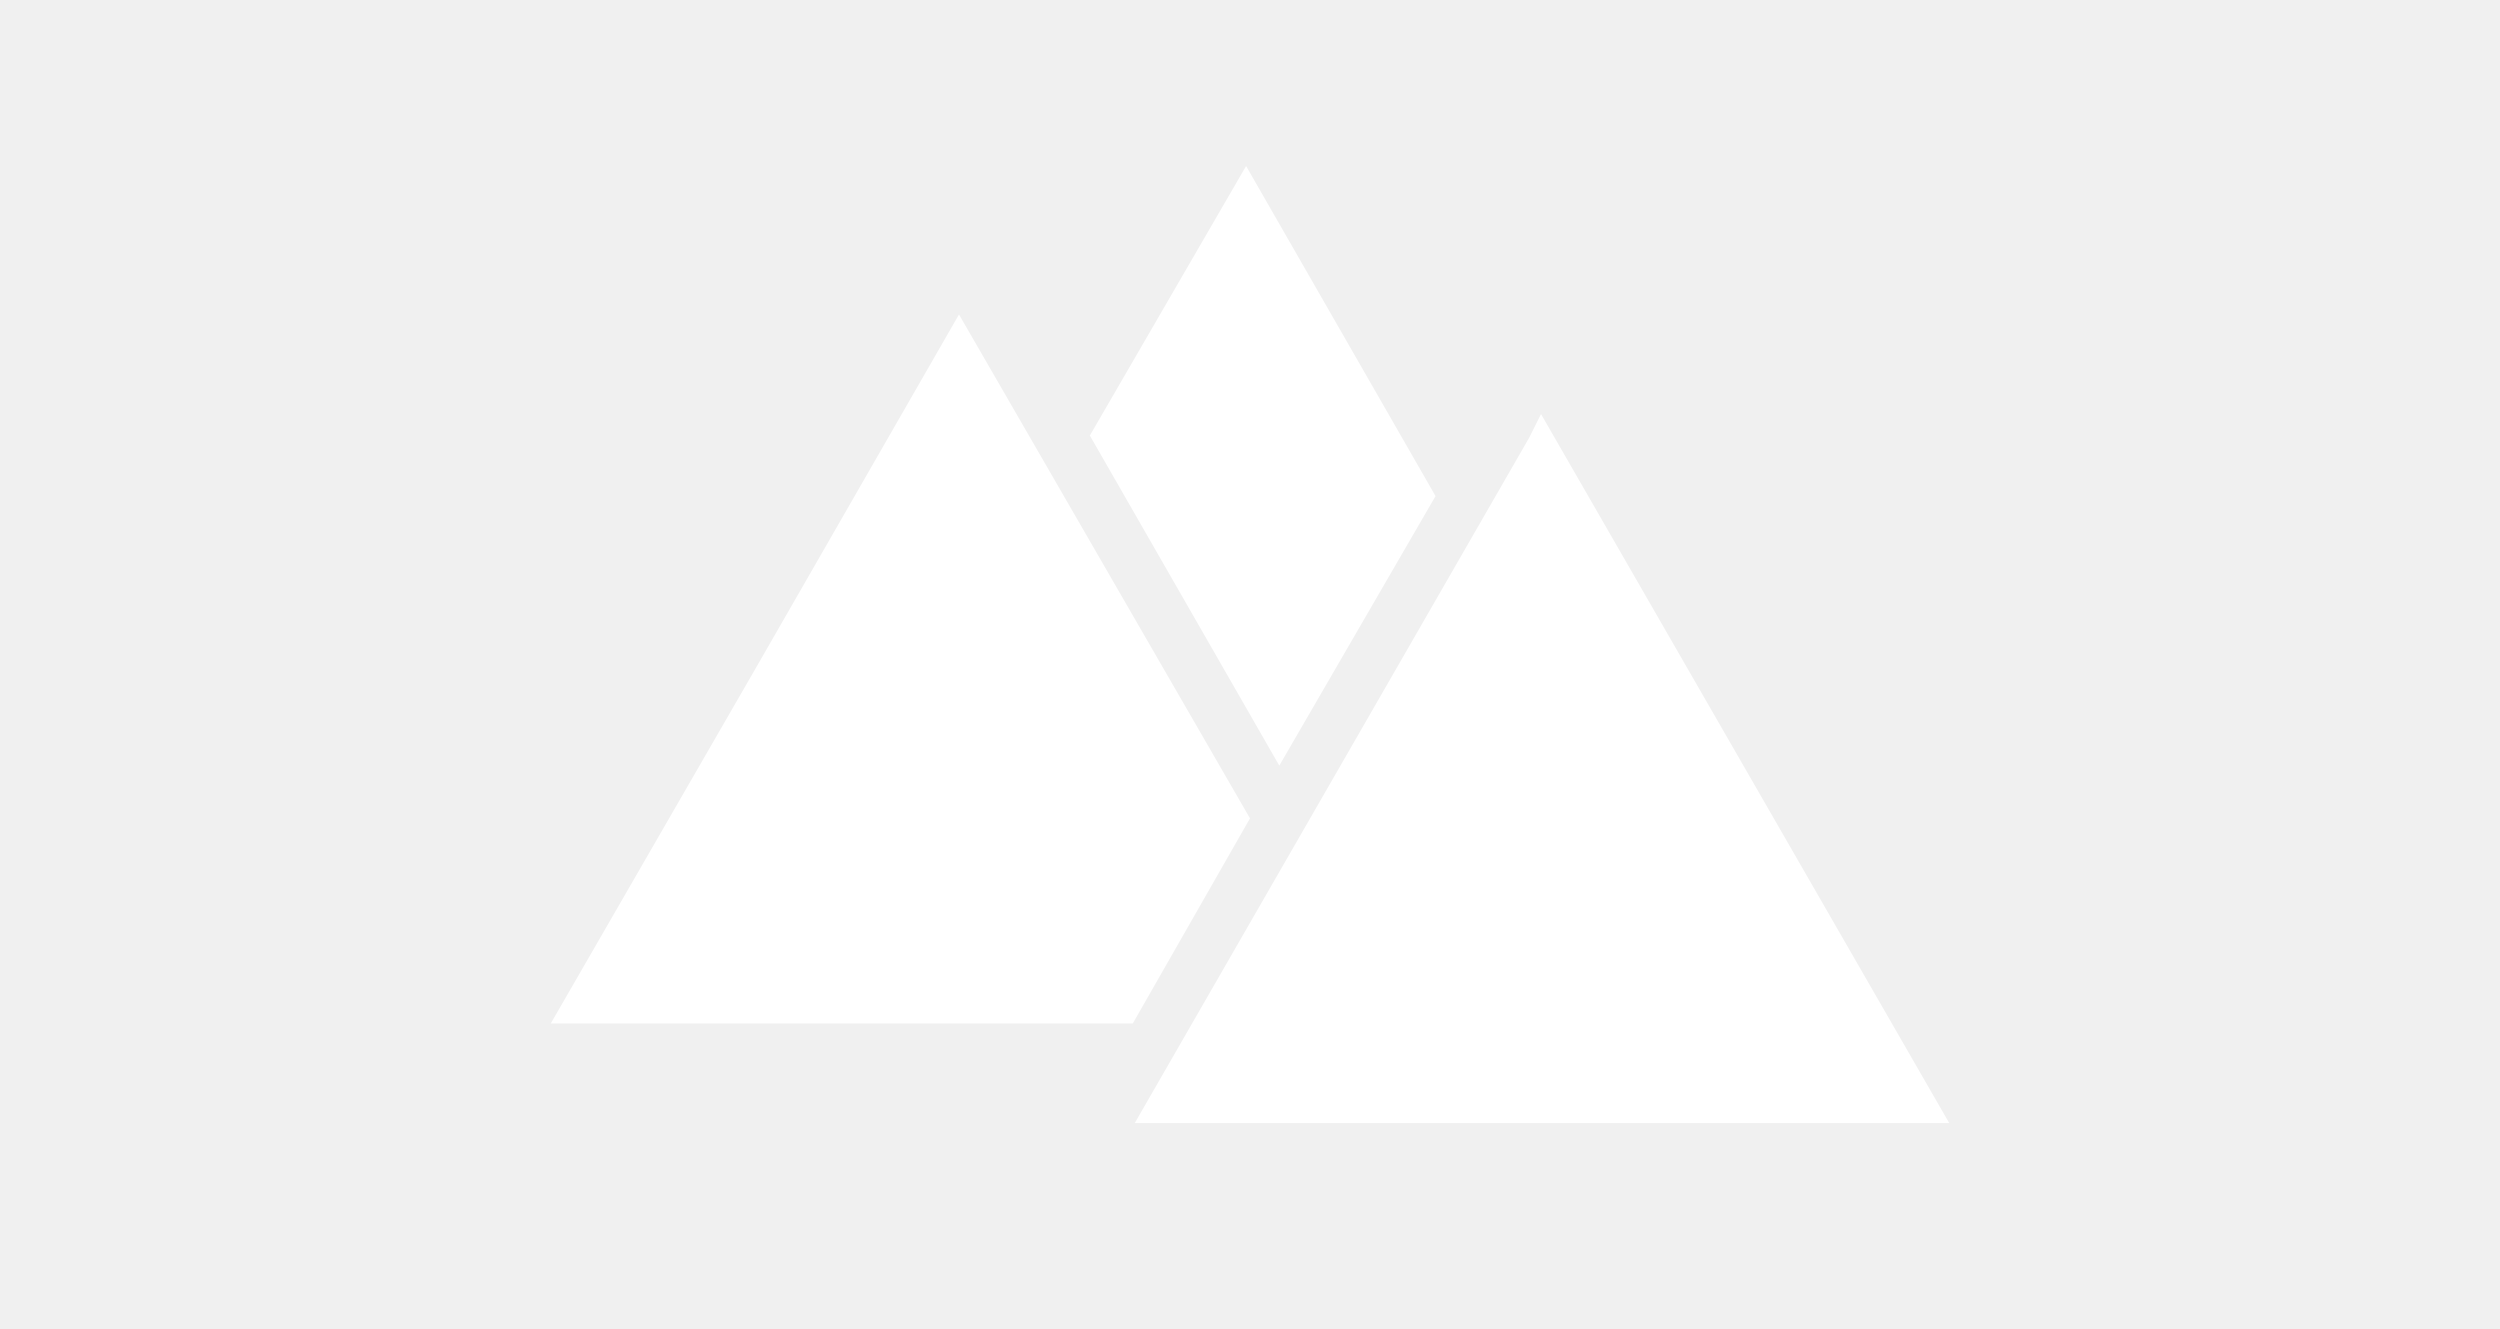
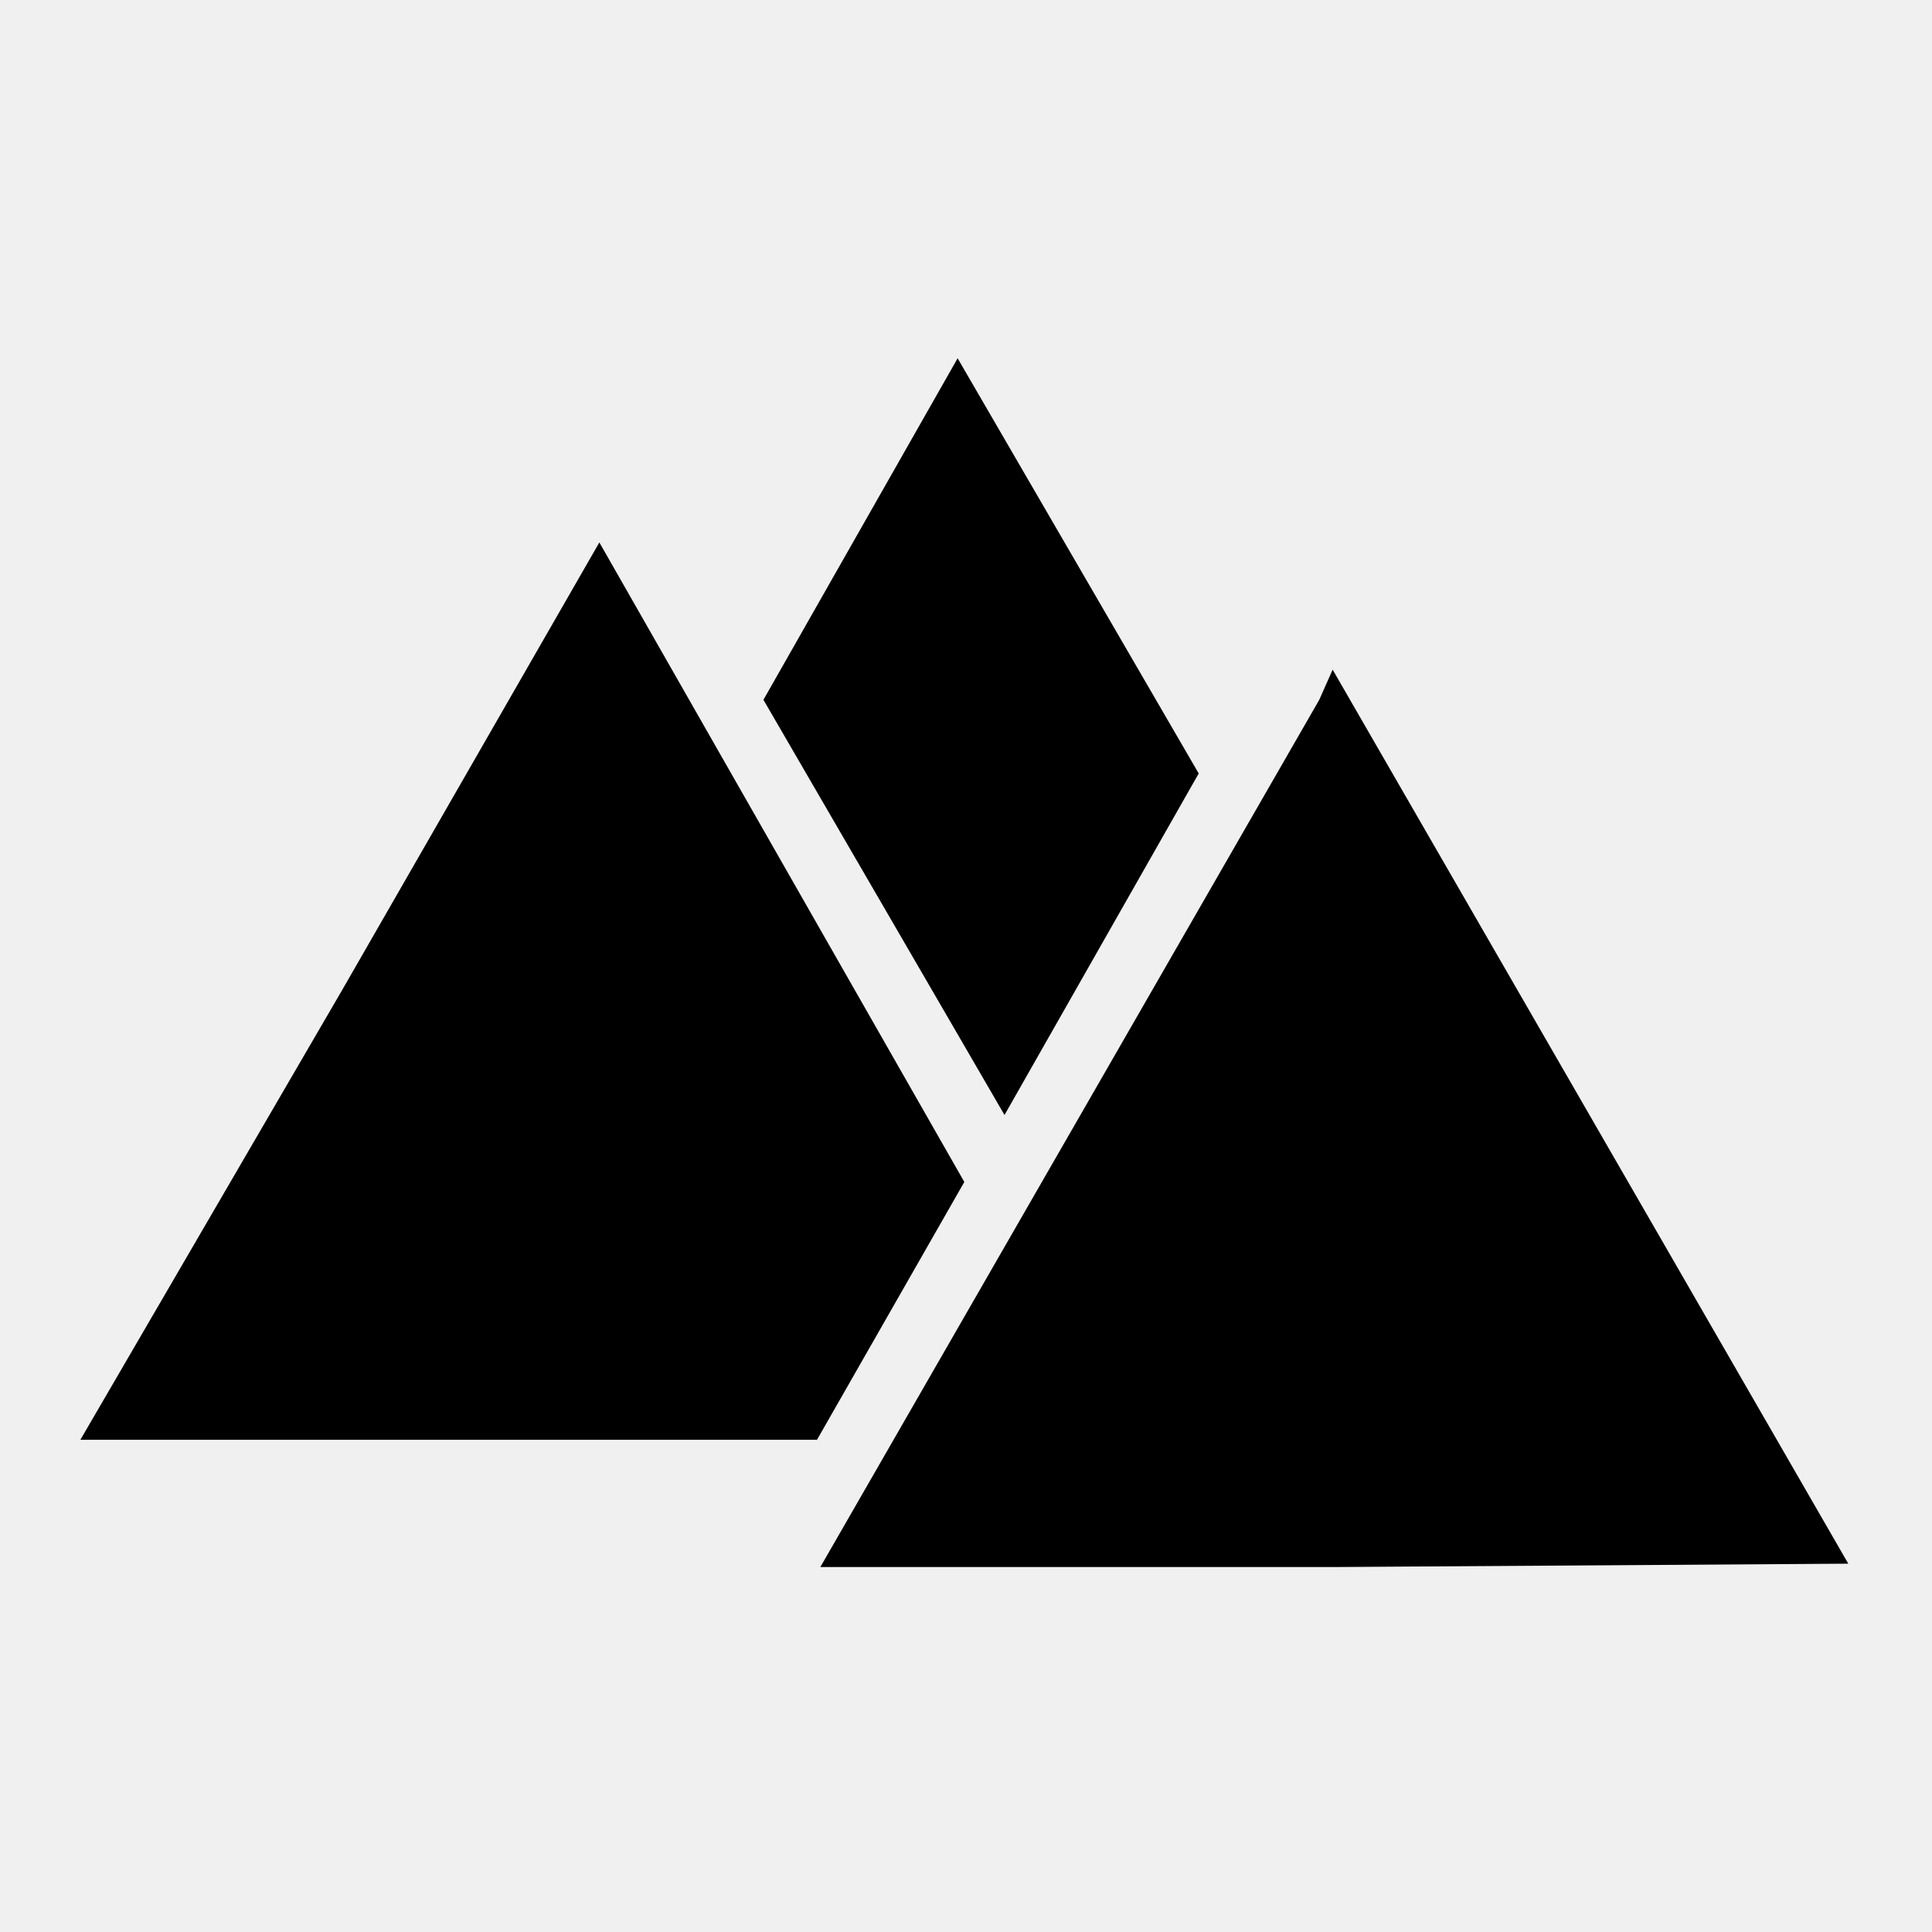
- <svg xmlns="http://www.w3.org/2000/svg" viewBox="0 0 128 68" enable-background="new 0 0 128 68">
-   <g fill="#fff">
-     <polygon points="78.9,21.2 78.3,22.4 58.1,57.5 79,57.5 99.8,57.5" />
-     <polygon points="49.1,16.1 38.7,34.2 28.2,52.4 49.2,52.4 58,52.4 64,41.9" />
-     <polygon points="65.5,39.2 73.5,25.4 63.8,8.5 55.8,22.3" />
+ <svg xmlns="http://www.w3.org/2000/svg" viewBox="0 0 57.7 57.7" enable-background="new 0 0 57.7 57.7">
+   <g>
+     <g>
+       <polygon points="39.8,20 39.4,20.9 24.5,46.8 39.9,46.8 55.2,46.7" />
+       <g>
+         <polygon points="17.9,16.2 10.2,29.6 2.4,43 17.9,43 24.4,43 28.8,35.3" />
+         <polygon points="30,33.3 35.8,23.1 28.6,10.7 22.8,20.9" />
+       </g>
+     </g>
  </g>
</svg>
